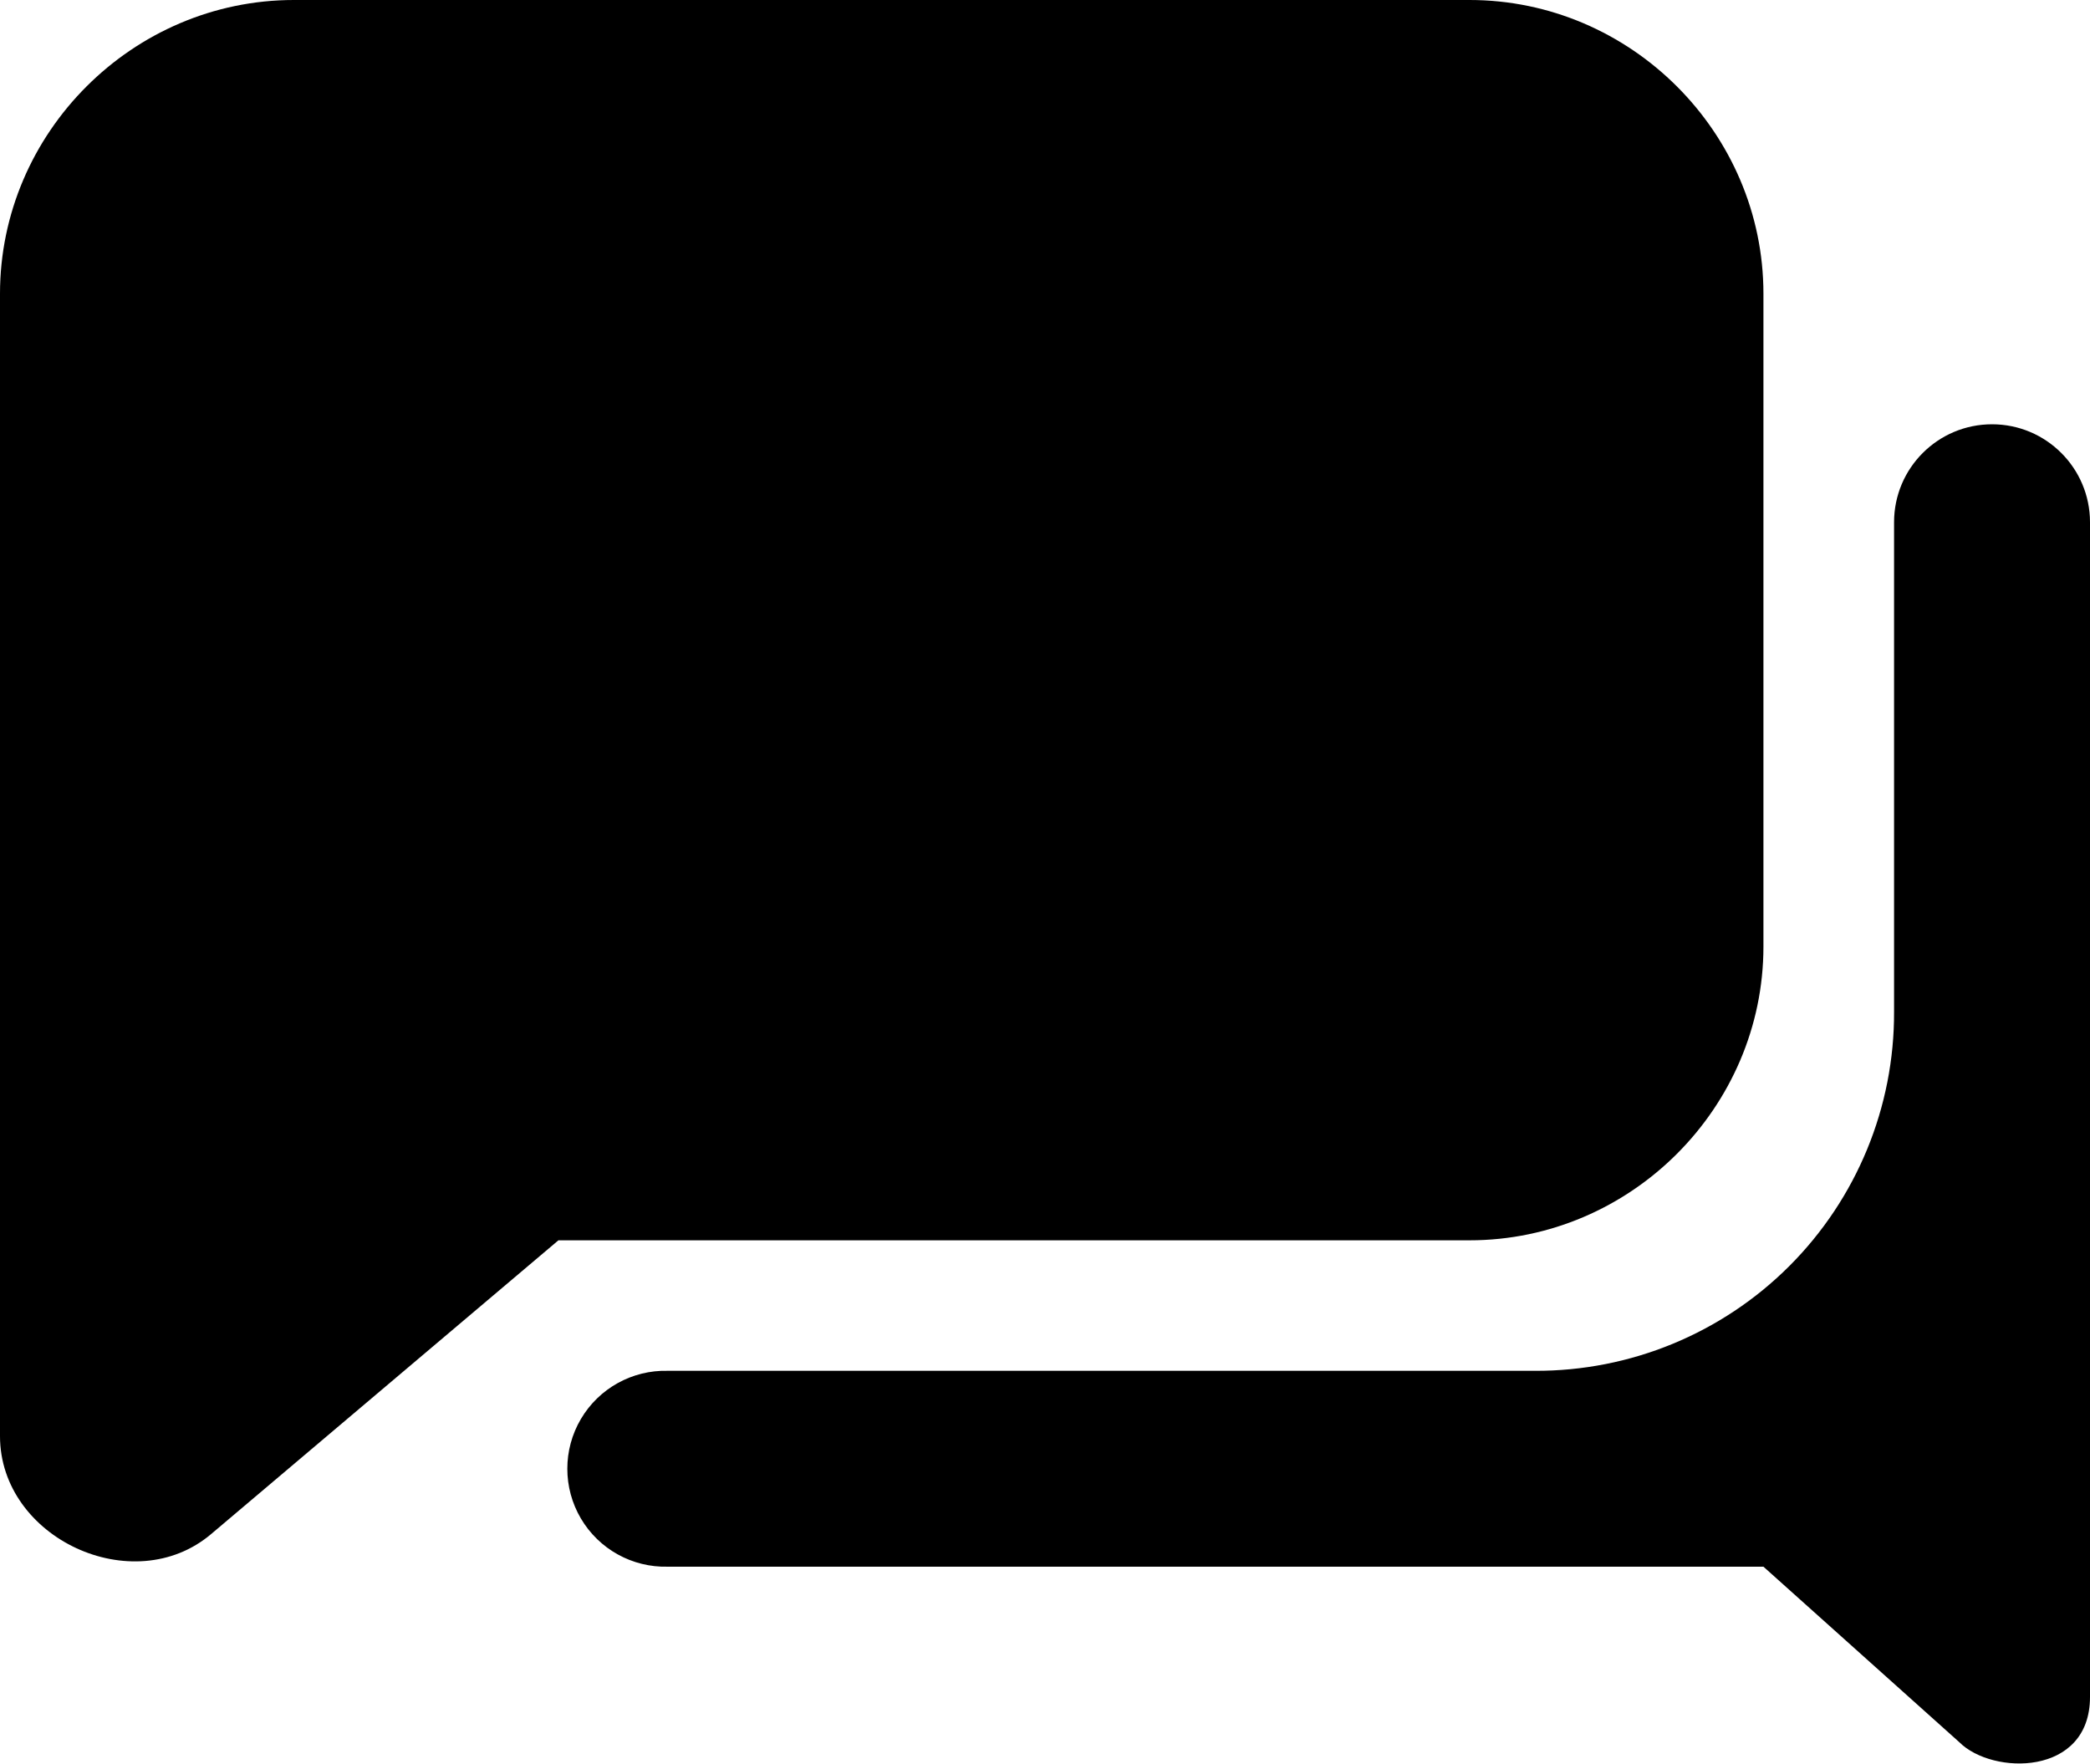
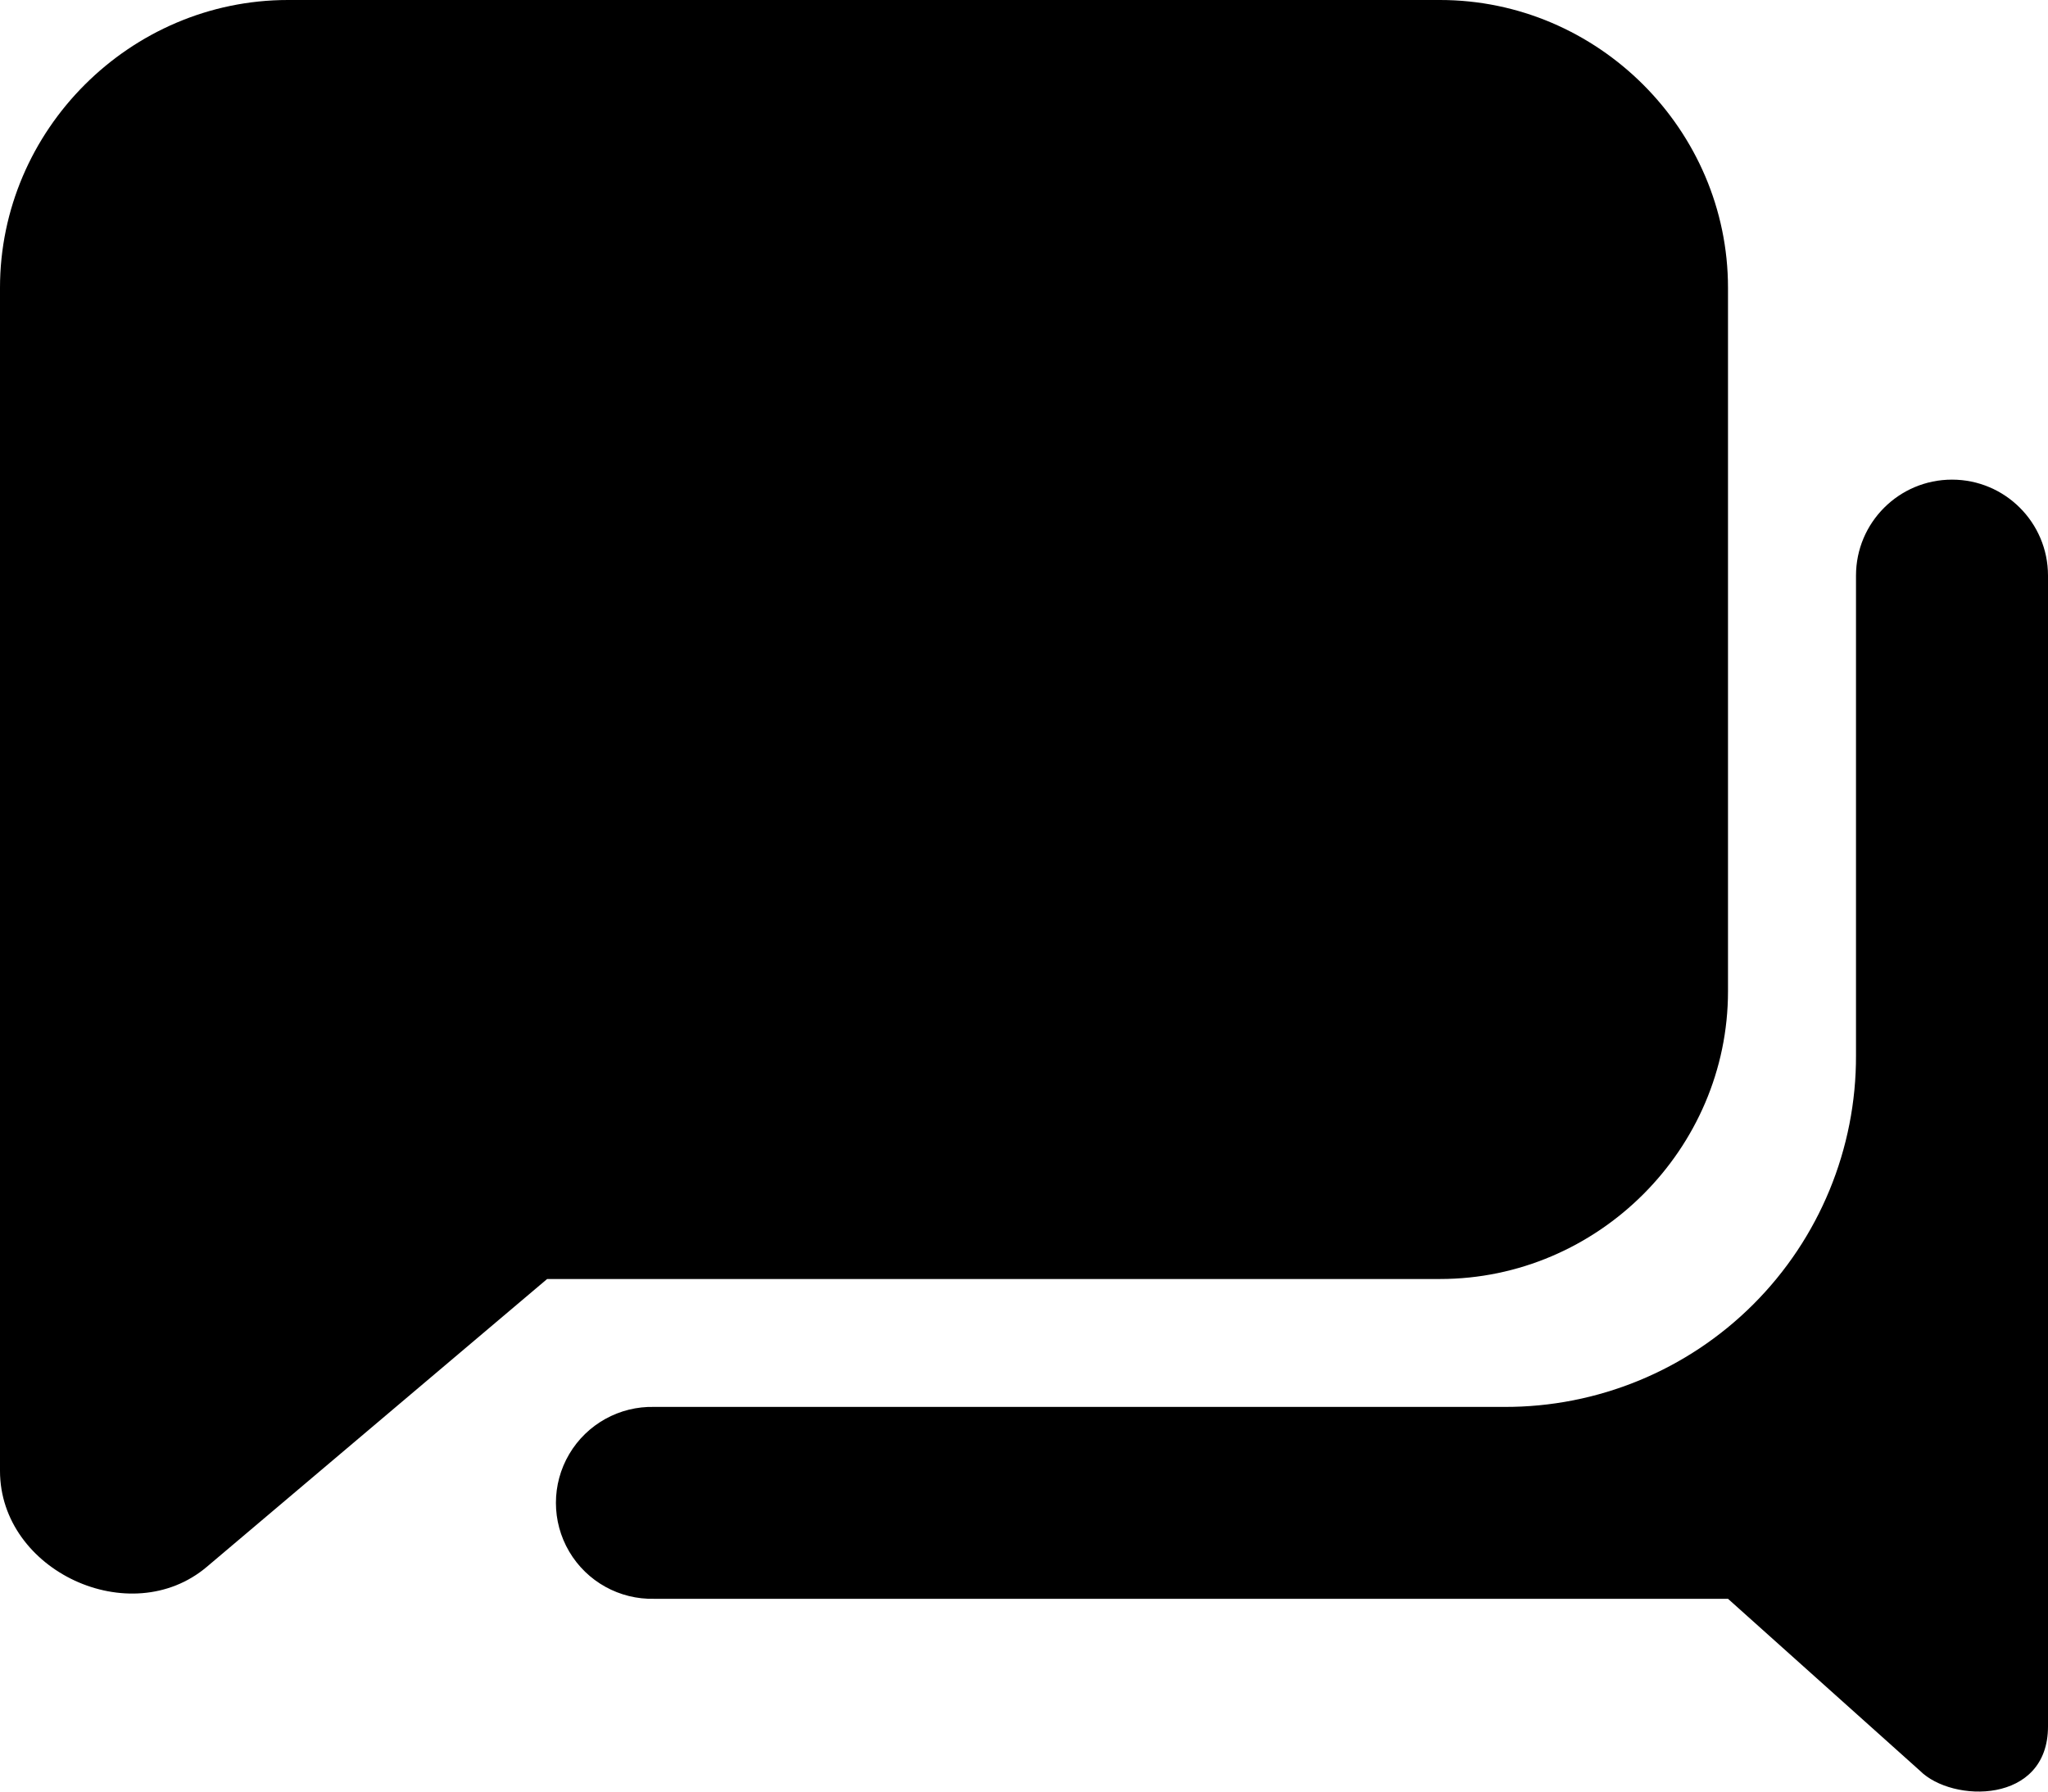
- <svg xmlns="http://www.w3.org/2000/svg" viewBox="0 0 32 27">
-   <path d="M30.5 6.496a1.5 1.5 0 0 0-1.5 1.5v7.495a5.476 5.476 0 0 1-5.5 5.497H10.225a1.5 1.5 0 1 0 0 2.999H27l3 2.688c.504.505 2 .525 2-.693V7.996a1.5 1.5 0 0 0-1.5-1.5ZM4.5 0C2.032 0 0 2.031 0 4.498v17.49c0 1.564 2.038 2.51 3.232 1.5L8.55 18.99H22.5c2.468 0 4.5-2.032 4.5-4.498V4.498C27 2.03 24.968 0 22.5 0Z" color="#000" style="-inkscape-stroke:none" />
+ <svg xmlns="http://www.w3.org/2000/svg" viewBox="0 0 32 28">
+   <path d="M30.5 7.496a1.5 1.5 0 0 0-1.5 1.5v7.495a5.476 5.476 0 0 1-5.5 5.497H10.225a1.5 1.5 0 1 0 0 2.999H27l3 2.688c.504.504 2 .525 2-.693V8.995a1.5 1.5 0 0 0-1.5-1.499ZM4.5 0C2.032 0 0 2.031 0 4.498v18.49c0 1.564 2.038 2.509 3.232 1.499l5.317-4.498H22.5c2.468 0 4.5-2.031 4.5-4.497V4.498C27 2.03 24.968 0 22.5 0Z" color="#000" style="-inkscape-stroke:none" />
</svg>
